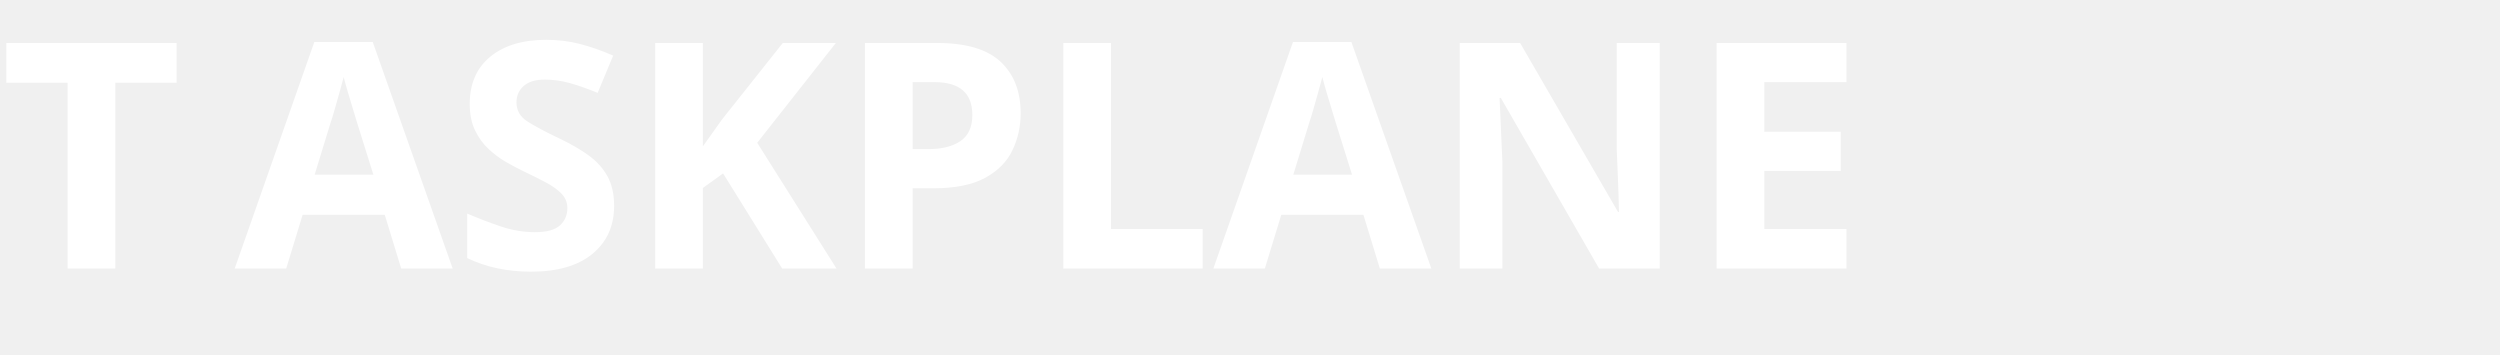
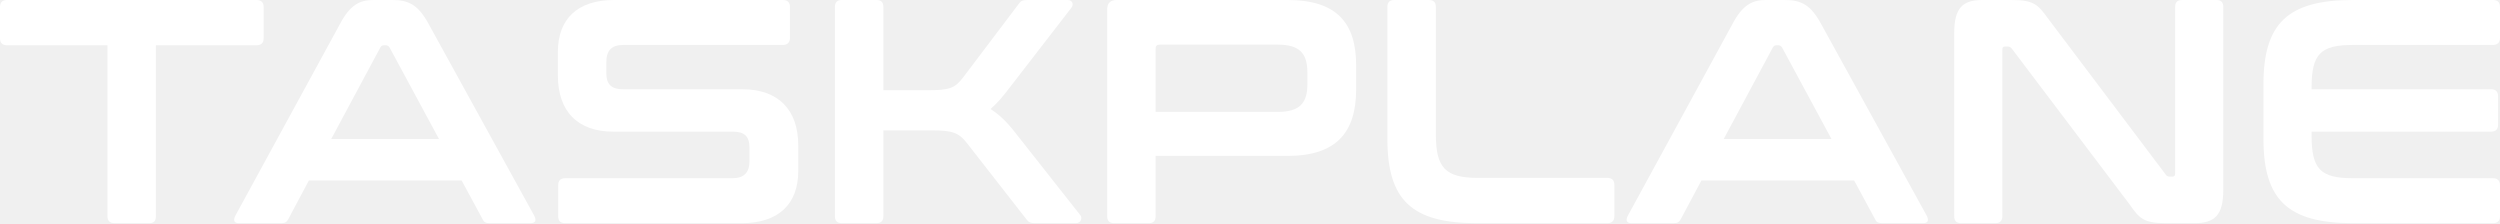
- <svg xmlns="http://www.w3.org/2000/svg" id="Layer_1" data-name="Layer 1" viewBox="0 0 1187.09 168.3">
+ <svg xmlns="http://www.w3.org/2000/svg" id="Layer_1" data-name="Layer 1" viewBox="0 0 1176.29 105">
  <defs>
    <style>
      .cls-1 {
        fill: #fff;
-         font-family: Conthrax-SemiBold, Conthrax;
-         font-size: 150px;
-         font-weight: 600;
-       }
- 
-       .cls-2 {
-         letter-spacing: -.13em;
-       }
- 
-       .cls-3 {
-         letter-spacing: 0em;
      }
    </style>
  </defs>
-   <text class="cls-1" transform="translate(0 127.5)">
-     <tspan class="cls-2" x="0" y="0">T</tspan>
-     <tspan class="cls-3" x="111.45" y="0">ASKPLANE</tspan>
-   </text>
+   <path class="cls-1" d="M120.6,0c2.25,0,3.45,1.05,3.45,3.3v14.7c0,2.25-1.2,3.3-3.45,3.3h-47.25v80.4c0,2.25-.9,3.3-3.15,3.3h-16.35c-2.1,0-3.3-1.05-3.3-3.3V21.3H3.3c-2.1,0-3.3-1.05-3.3-3.3V3.3C0,1.05,1.2,0,3.3,0h117.3Z" />
+   <path class="cls-1" d="M184.5,0c7.8,0,12.3,2.25,17.25,11.4l49.65,90.15c1.05,2.1.6,3.45-1.8,3.45h-19.05c-1.95,0-2.85-.45-3.45-1.8l-9.9-18.3h-71.85l-9.75,18.3c-.75,1.35-1.5,1.8-3.45,1.8h-19.65c-2.4,0-2.85-1.35-1.8-3.45L159.9,11.4c4.8-9.15,9.45-11.4,15.75-11.4h8.85ZM206.55,65.4l-23.25-43.05c-.45-.75-1.05-1.05-1.8-1.05h-.9c-.75,0-1.2.3-1.65,1.05l-23.1,43.05h50.7Z" />
+   <path class="cls-1" d="M368.39,0c2.1,0,3.3,1.05,3.3,3.3v14.55c0,2.1-1.2,3.3-3.3,3.3h-75.15c-5.4,0-7.95,2.55-7.95,8.1v5.1c0,5.4,2.4,7.65,7.95,7.65h56.1c16.8,0,26.25,9.6,26.25,26.4v12.15c0,15.45-9.3,24.45-26.55,24.45h-83.1c-2.25,0-3.3-1.05-3.3-3.3v-14.55c0-2.1,1.05-3.3,3.3-3.3h78.75c5.25,0,7.95-2.55,7.95-8.1v-6.15c0-5.4-2.25-7.65-7.8-7.65h-56.25c-16.8,0-26.1-9.6-26.1-26.4v-11.1c0-15.45,9.15-24.45,26.4-24.45h79.5Z" />
+   <path class="cls-1" d="M412.35,0c2.25,0,3.3,1.05,3.3,3.3v39.15h20.85c10.2,0,12.75-.9,16.65-6L479.24,1.95c1.05-1.5,1.8-1.95,4.35-1.95h18.75c2.25,0,3,2.1,1.8,3.6l-29.1,37.65c-3.3,4.35-6.15,7.65-9,10.05,4.05,2.55,7.65,6,11.4,10.8l30.75,39c1.2,1.2.6,3.9-1.95,3.9h-19.05c-2.4,0-3.3-.45-4.35-1.95l-27.75-35.55c-3.9-5.1-6.9-6.15-16.65-6.15h-22.8v40.35c0,2.25-1.05,3.3-3.3,3.3h-16.2c-2.25,0-3.3-1.05-3.3-3.3V3.3c0-2.25,1.05-3.3,3.3-3.3h16.2Z" />
+   <path class="cls-1" d="M605.84,0c22.95,0,32.25,10.65,32.25,30.75v11.25c0,20.25-9.3,31.35-32.25,31.35h-62.1v28.35c0,2.25-1.05,3.3-3.3,3.3h-16.2c-2.25,0-3.3-1.05-3.3-3.3V4.5c0-3,1.5-4.5,4.5-4.5h80.4ZM601.19,52.65c10.2,0,13.95-4.05,13.95-12.9v-5.7c0-9-3.75-13.05-13.95-13.05h-55.5c-1.35,0-1.95.6-1.95,1.8v29.85h57.45Z" />
+   <path class="cls-1" d="M672.29,0c2.25,0,3.3,1.05,3.3,3.3v59.85c0,15.9,4.5,20.55,19.95,20.55h60.75c2.1,0,3.3,1.05,3.3,3.3v14.7c0,2.25-1.2,3.3-3.3,3.3h-61.5c-30.45,0-42-10.8-42-39.6V3.3c0-2.25,1.05-3.3,3.3-3.3h16.2Z" />
+   <path class="cls-1" d="M839.69,0c7.8,0,12.3,2.25,17.25,11.4l49.65,90.15c1.05,2.1.6,3.45-1.8,3.45h-19.05c-1.95,0-2.85-.45-3.45-1.8l-9.9-18.3h-71.85l-9.75,18.3c-.75,1.35-1.5,1.8-3.45,1.8h-19.65c-2.4,0-2.85-1.35-1.8-3.45l49.2-90.15c4.8-9.15,9.45-11.4,15.75-11.4h8.85ZM861.74,65.4l-23.25-43.05c-.45-.75-1.05-1.05-1.8-1.05h-.9c-.75,0-1.2.3-1.65,1.05l-23.1,43.05h50.7Z" />
+   <path class="cls-1" d="M946.34,0c10.8,0,12.6,2.25,17.4,8.85l55.2,73.2c.45.75,1.05,1.05,1.95,1.05h1.35c.75,0,1.2-.45,1.2-1.5V3.3c0-2.25,1.05-3.3,3.3-3.3h16.05c2.25,0,3.3,1.05,3.3,3.3v86.1c0,11.85-4.05,15.6-13.5,15.6h-13.35c-10.8,0-12.6-2.25-17.25-8.85l-55.35-73.2c-.6-.75-1.05-1.05-1.95-1.05h-1.35c-.9,0-1.2.45-1.2,1.5v78.3c0,2.25-1.2,3.3-3.3,3.3h-16.05c-2.25,0-3.3-1.05-3.3-3.3V15.6c0-11.85,3.9-15.6,13.35-15.6h13.5Z" />
+   <path class="cls-1" d="M1172.99,0c2.1,0,3.3,1.05,3.3,3.3v14.55c0,2.1-1.2,3.3-3.3,3.3h-65.85c-15.45,0-19.5,4.35-19.5,20.1v.75h84.45c2.1,0,3.3,1.05,3.3,3.3v13.35c0,2.25-1.2,3.3-3.3,3.3h-84.45v1.8c0,15.75,4.05,20.1,19.5,20.1h65.85c2.1,0,3.3,1.2,3.3,3.3v14.55c0,2.25-1.2,3.3-3.3,3.3h-66c-30.45,0-42-10.95-42-39.6v-25.8c0-28.65,11.55-39.6,42-39.6h66Z" />
</svg>
